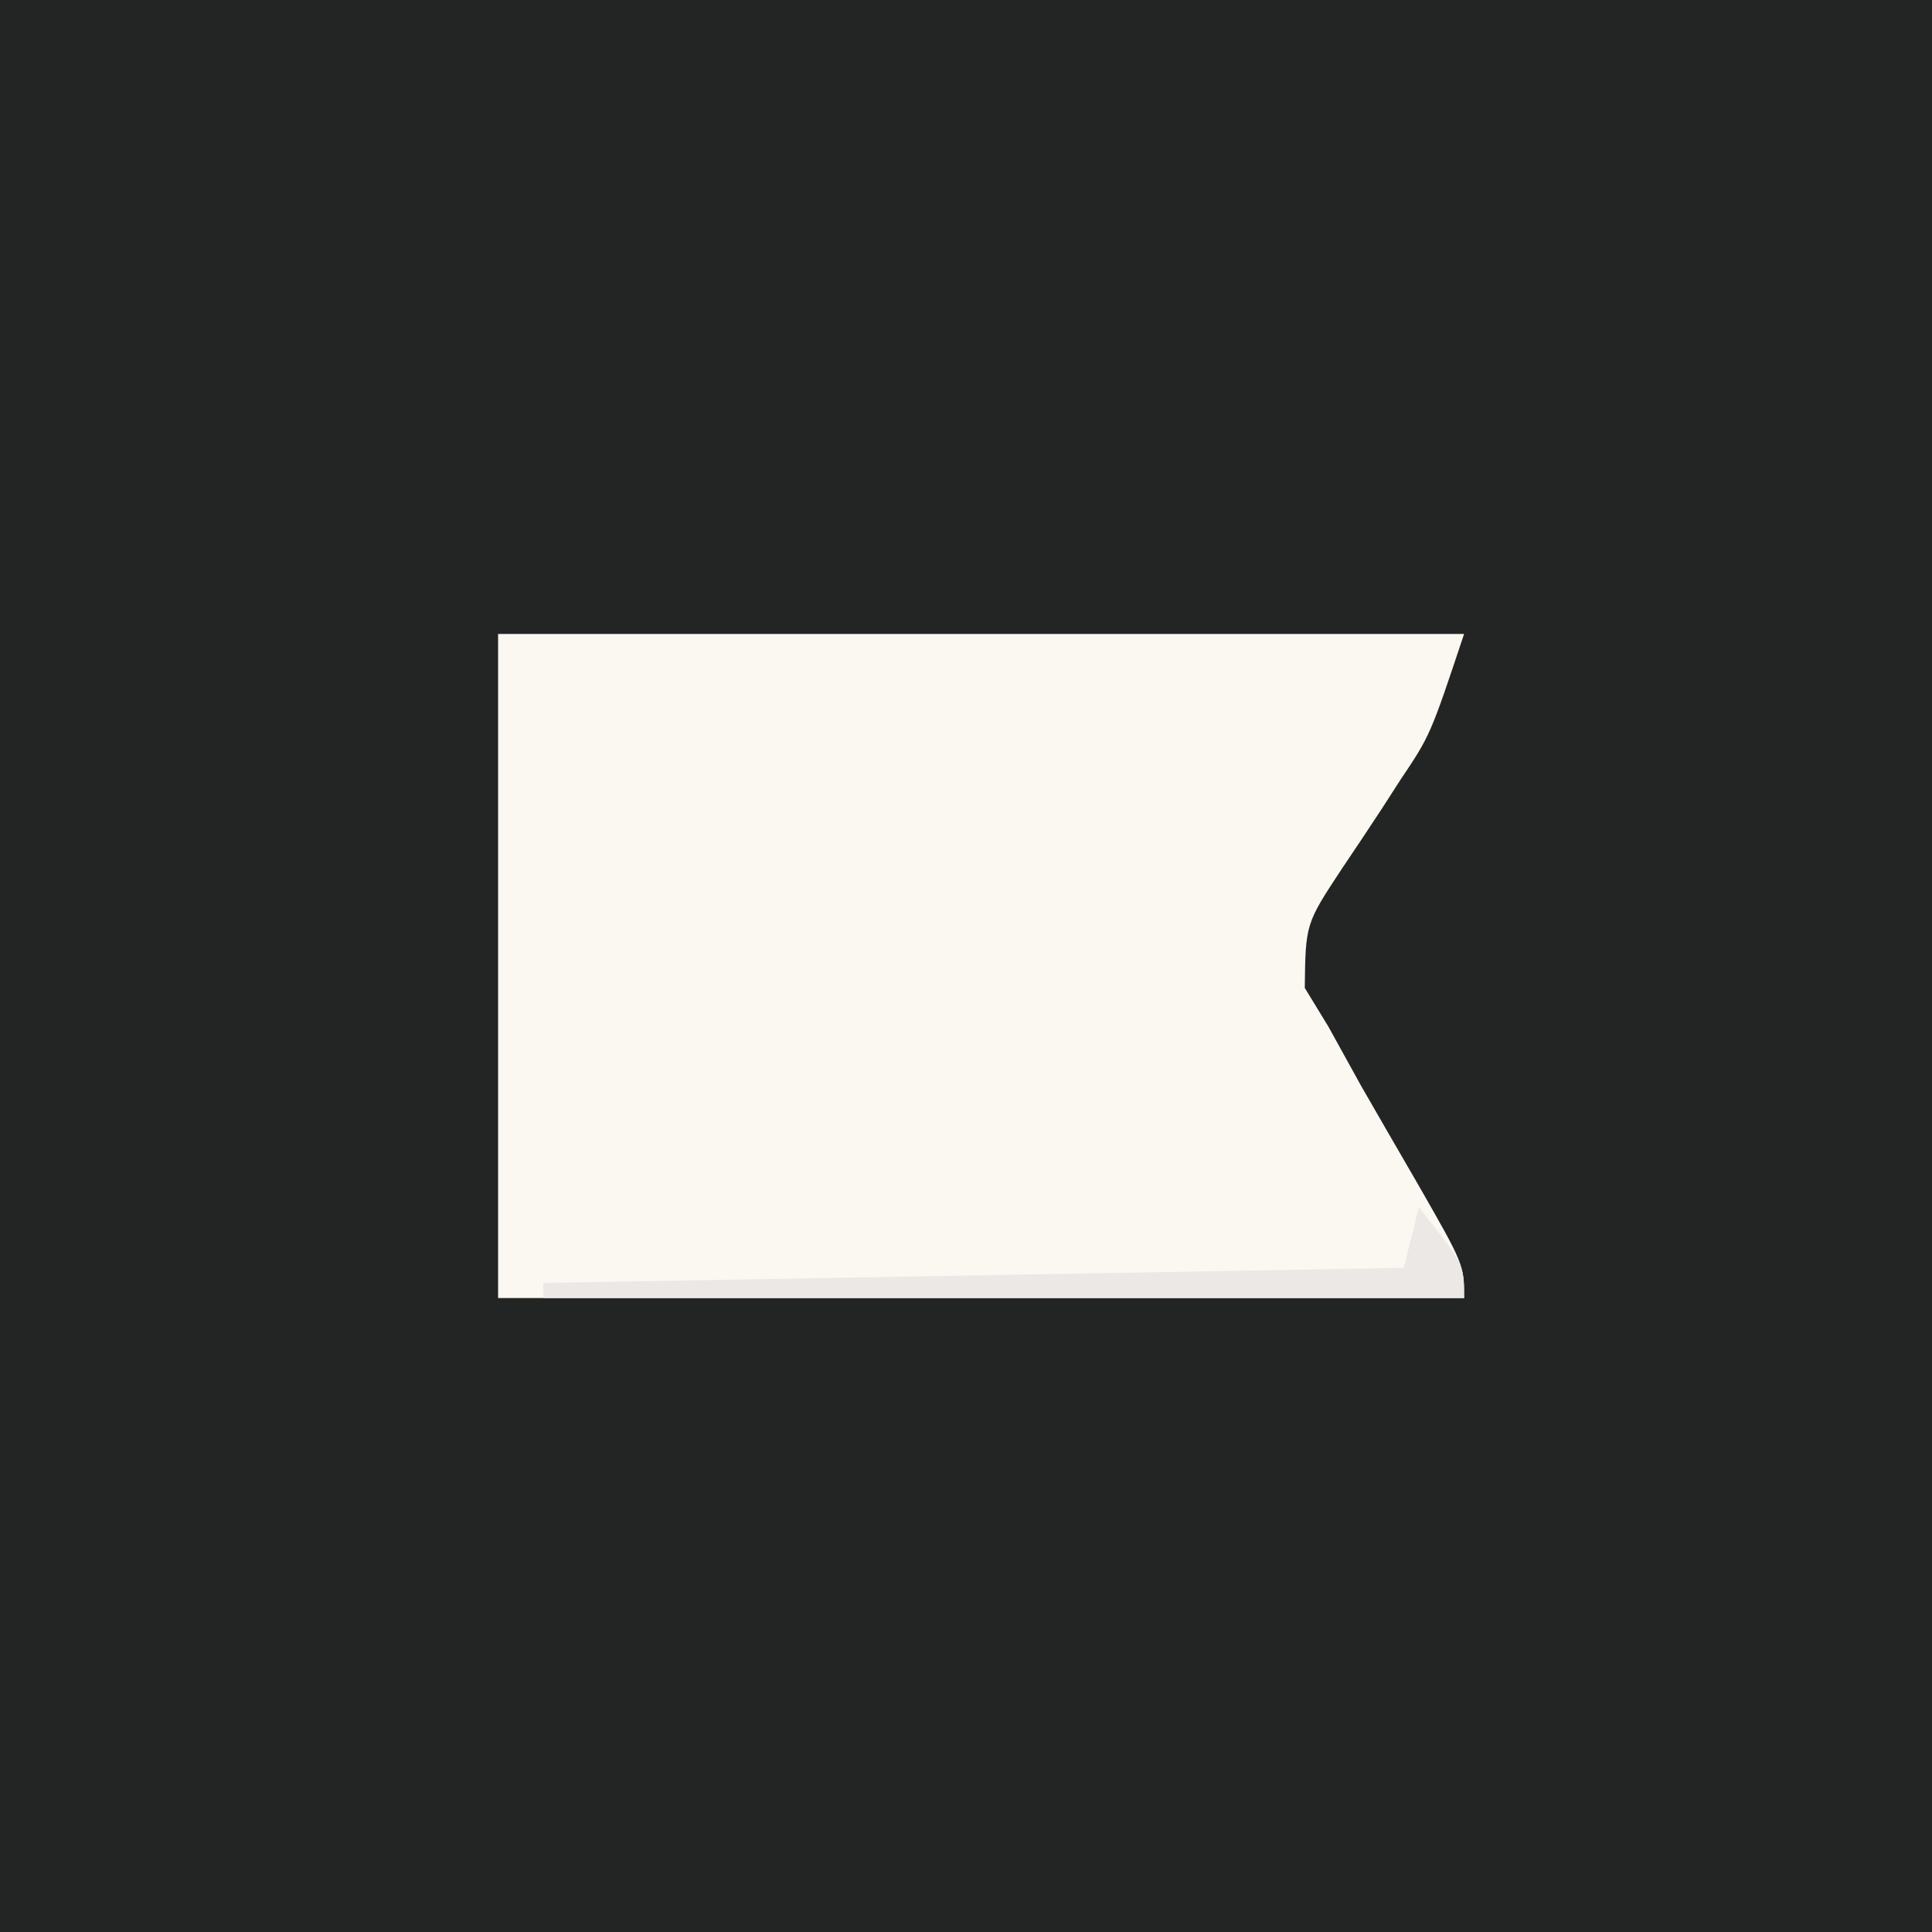
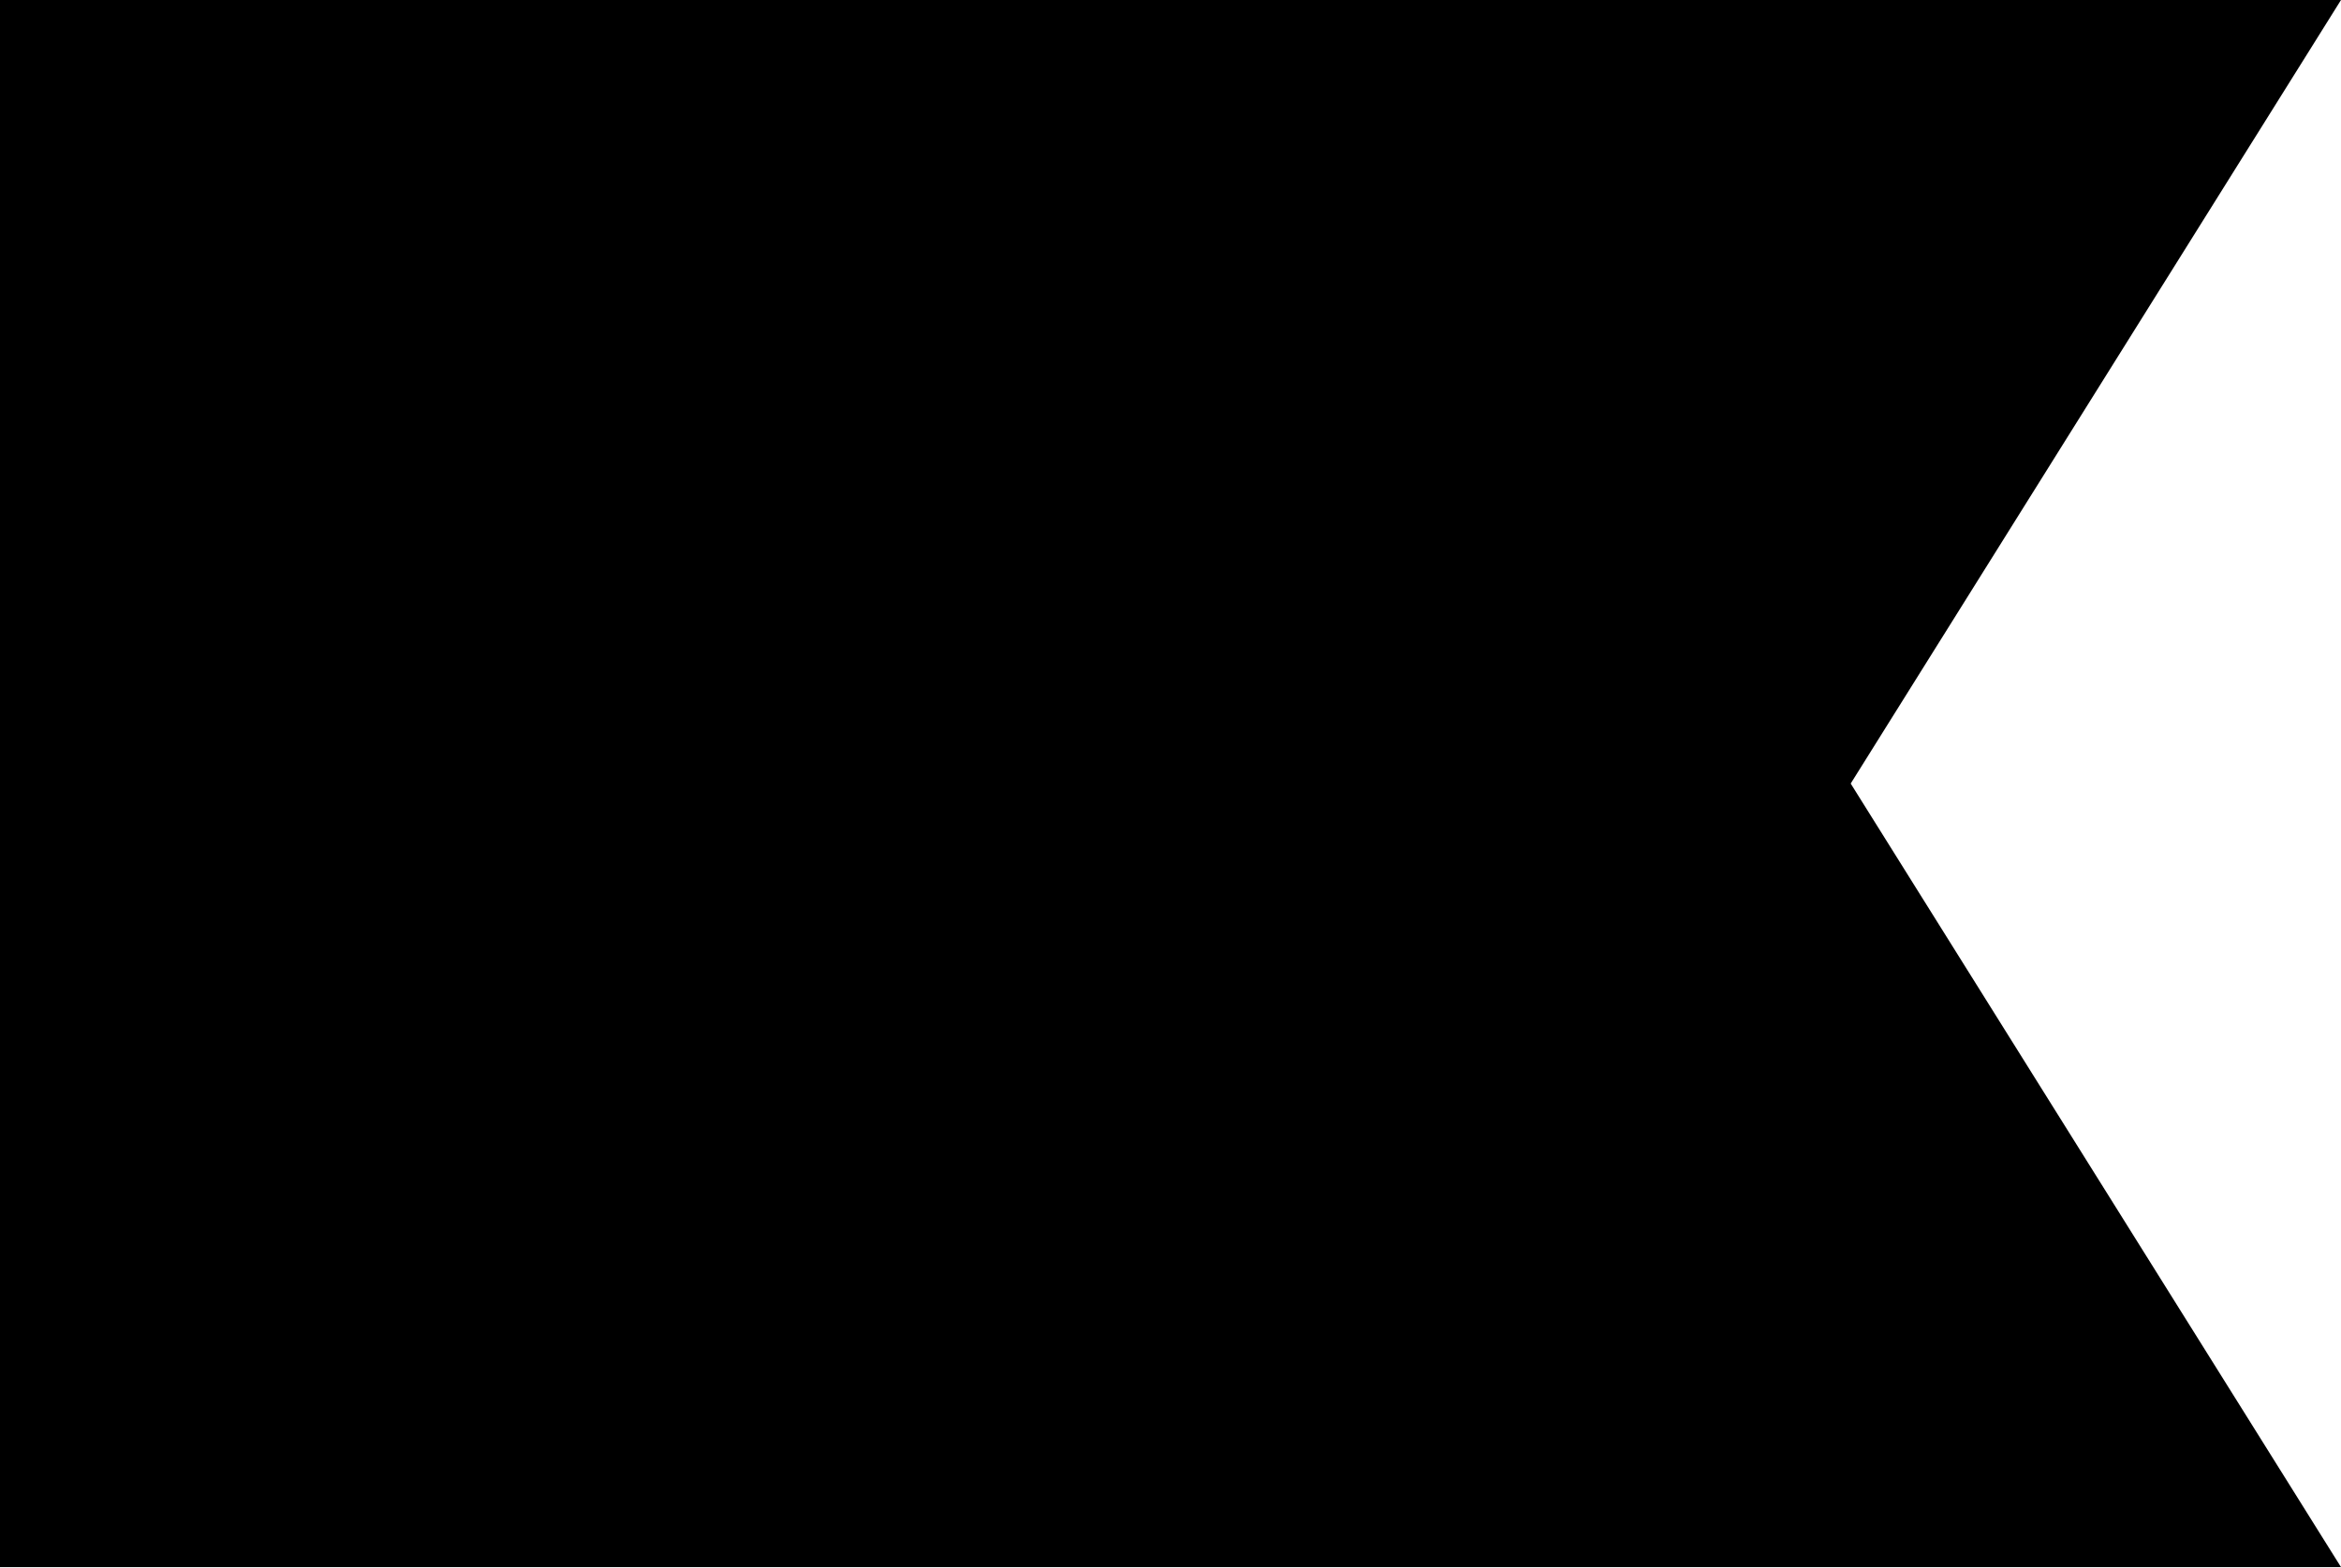
- <svg xmlns="http://www.w3.org/2000/svg" version="1.1" width="128" height="128">
-   <path d="M0 0 C42.24 0 84.48 0 128 0 C128 42.24 128 84.48 128 128 C85.76 128 43.52 128 0 128 C0 85.76 0 43.52 0 0 Z " fill="#232525" transform="translate(0,0)" />
-   <path d="M0 0 C21.12 0 42.24 0 64 0 C61.76 6.72 61.76 6.72 59.766 9.691 C59.357 10.326 58.948 10.961 58.527 11.615 C57.669 12.923 56.802 14.225 55.926 15.521 C53.495 19.206 53.495 19.206 53.445 23.453 C53.958 24.294 54.471 25.134 55 26 C55.723 27.305 56.444 28.611 57.164 29.918 C58.402 32.076 59.649 34.229 60.898 36.381 C64 41.793 64 41.793 64 44 C42.88 44 21.76 44 0 44 C0 29.48 0 14.96 0 0 Z " fill="#FBF7F1" transform="translate(33,42)" />
-   <path d="M0 0 C3 3.75 3 3.75 3 6 C-17.13 6 -37.26 6 -58 6 C-58 5.67 -58 5.34 -58 5 C-29.785 4.505 -29.785 4.505 -1 4 C-0.67 2.68 -0.34 1.36 0 0 Z " fill="#EBE8E6" transform="translate(94,80)" />
+ <svg xmlns="http://www.w3.org/2000/svg" version="1.1" id="Layer_1" x="0px" y="0px" viewBox="0 0 67.8 45.4" style="enable-background:new 0 0 67.8 45.4;" xml:space="preserve">
+   <g>
+     <path d="M67.8,45.4H0V0h67.8L53.6,22.7L67.8,45.4L67.8,45.4z">
+   </path>
+   </g>
</svg>
